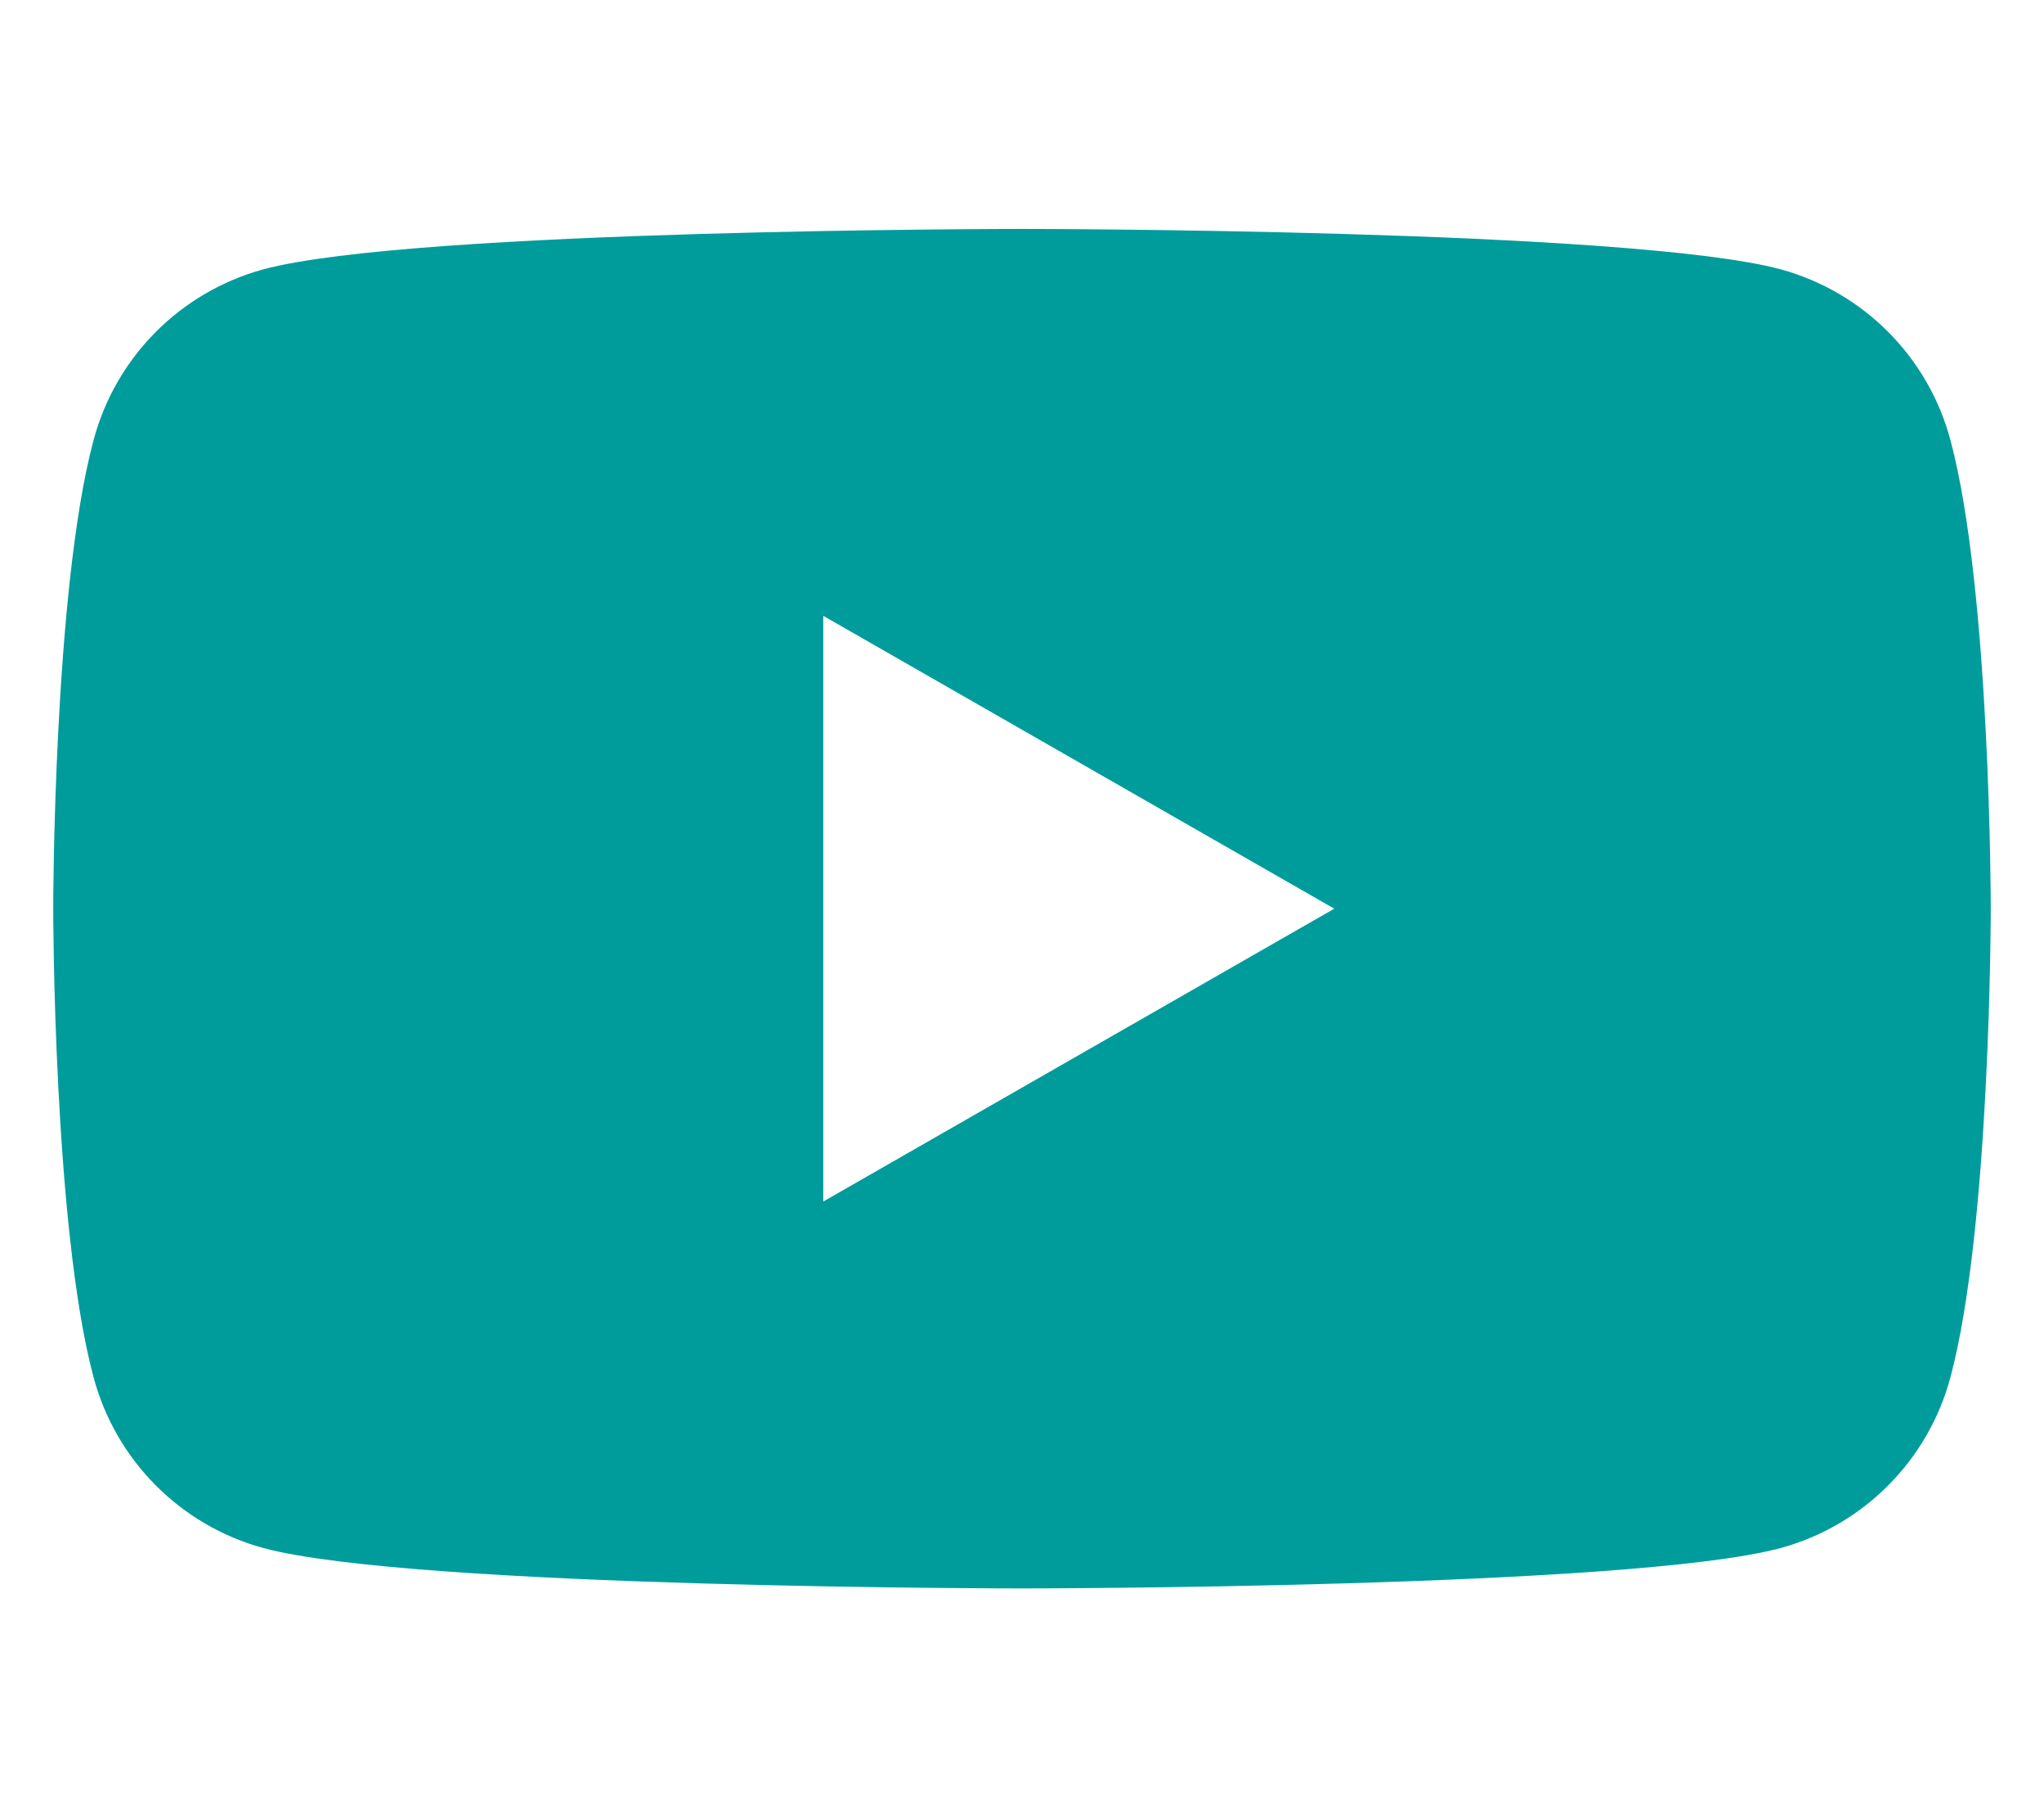
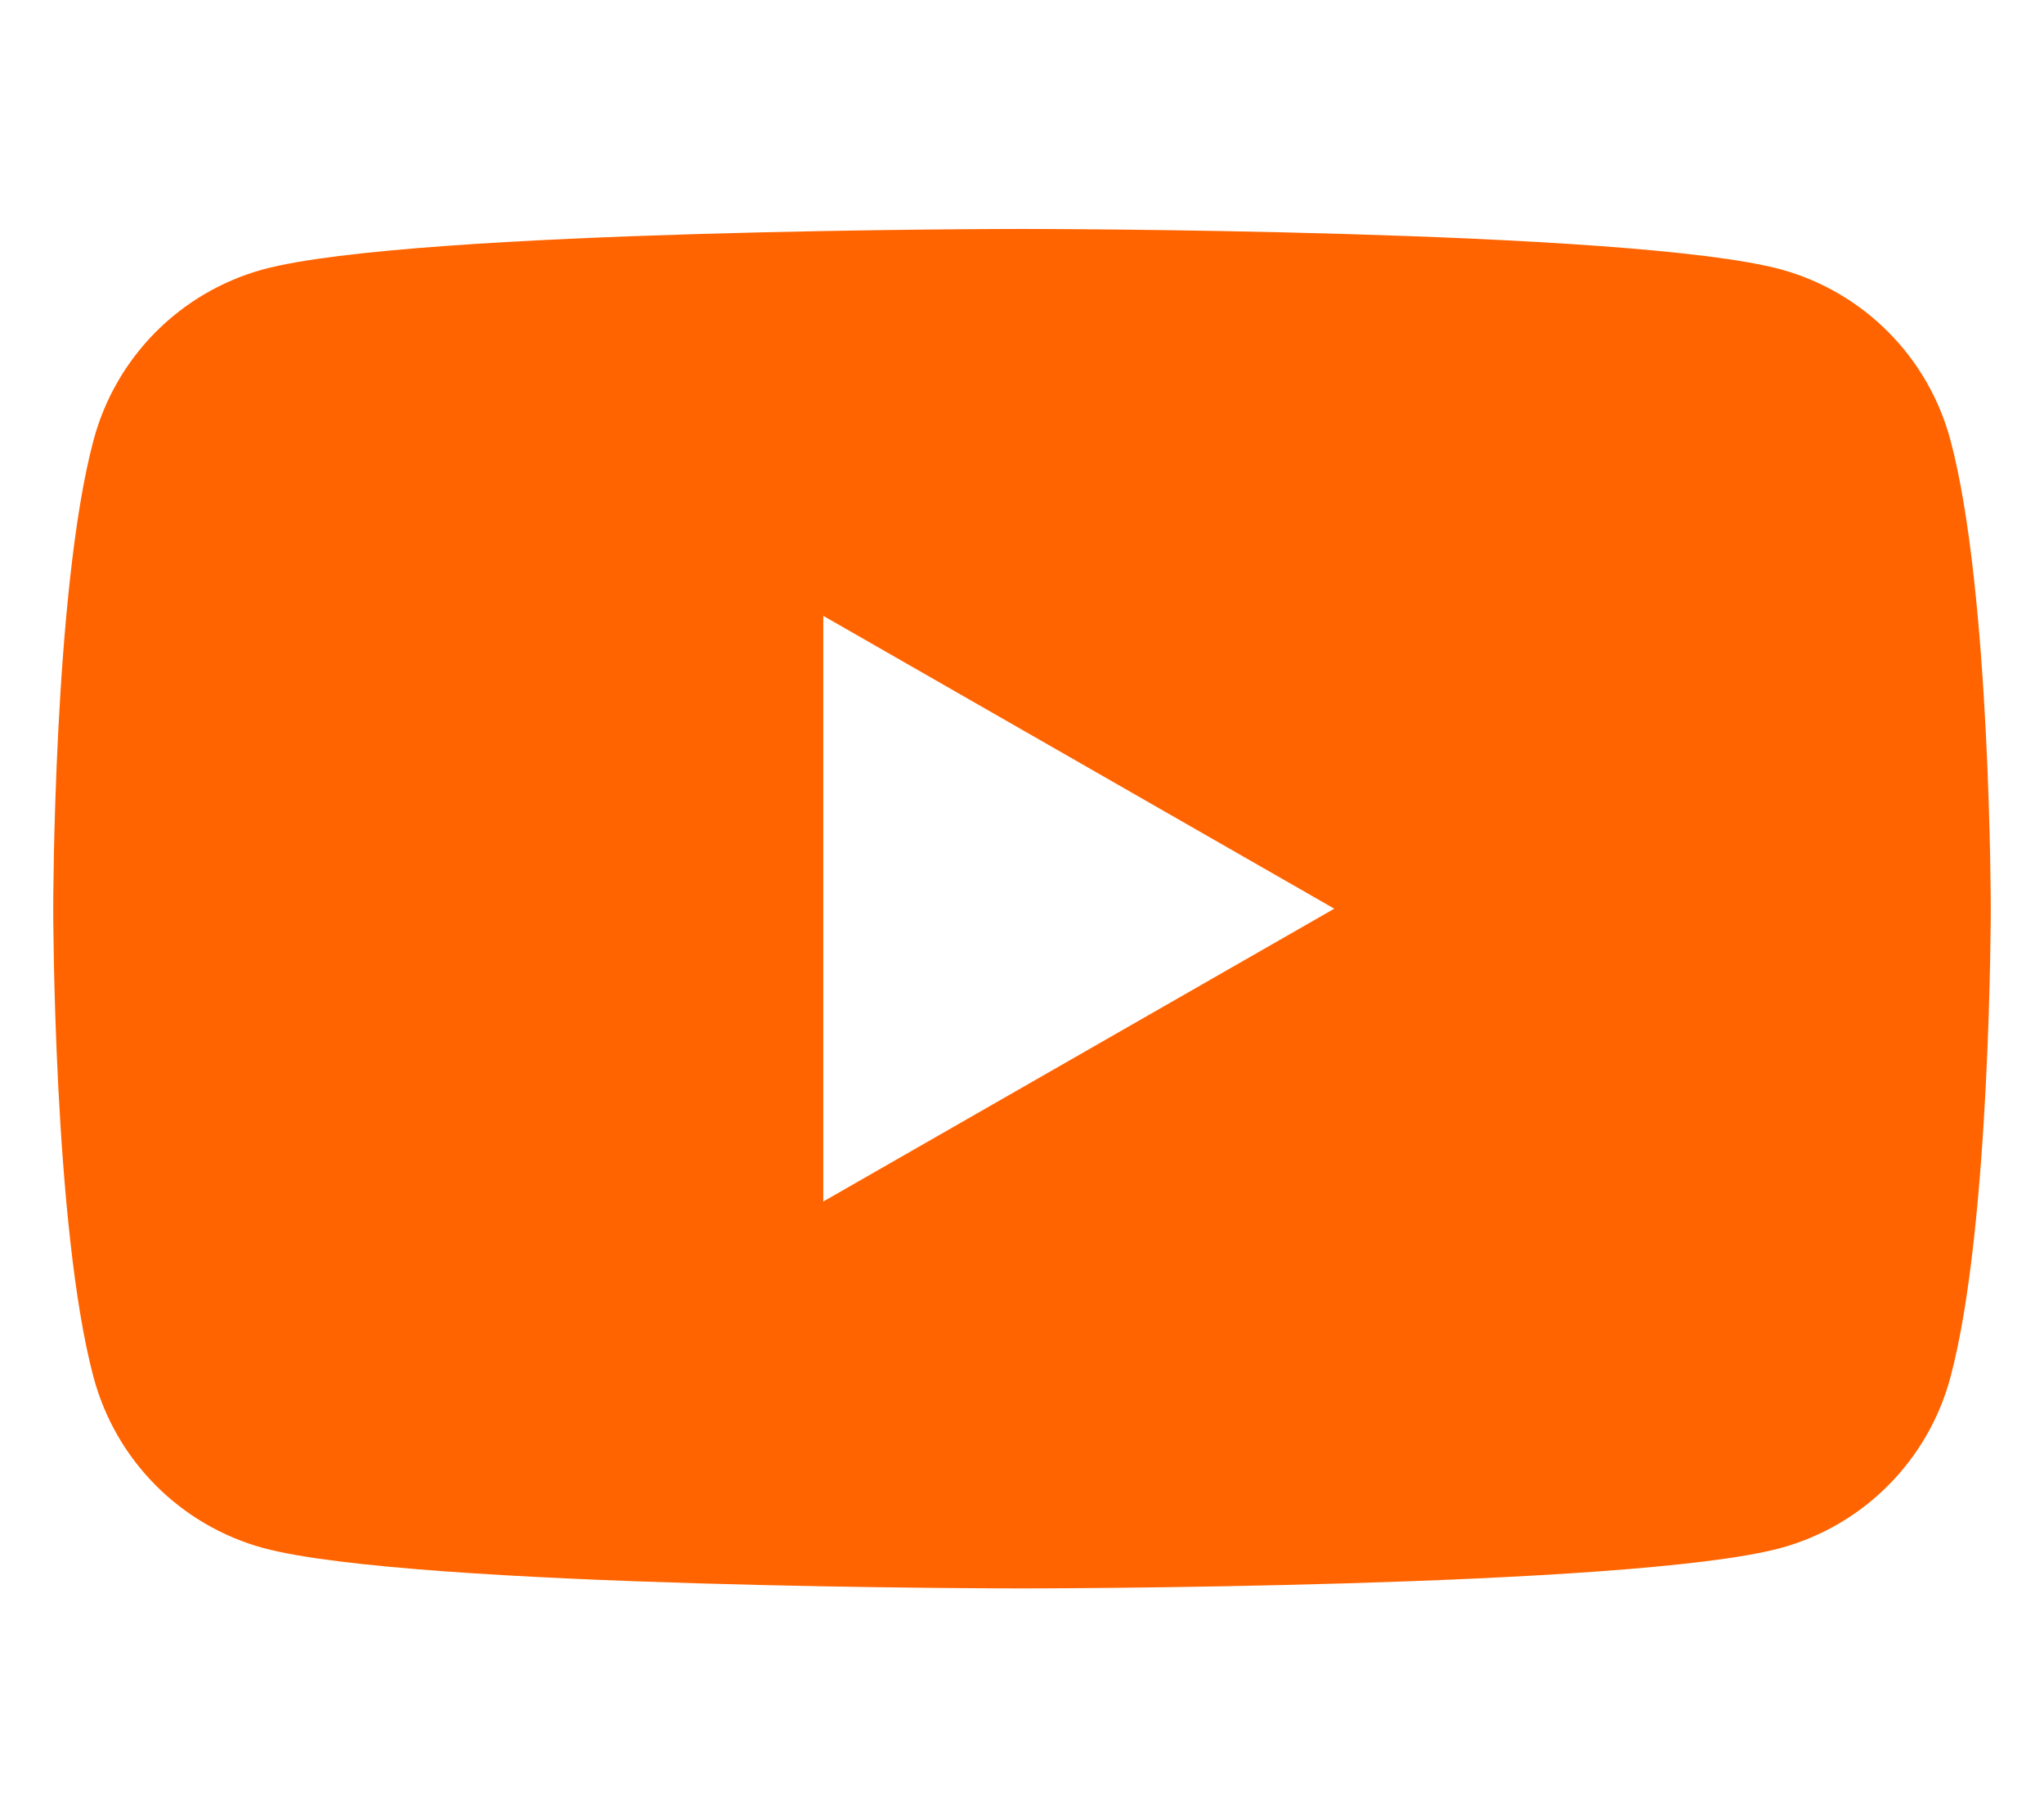
<svg xmlns="http://www.w3.org/2000/svg" viewBox="0 0 576 512">
-   <path fill="#009c9c" d="M549.66 124.08a68.1 68.1 0 0 0-47.86-48.2C459.55 64.5 288 64.5 288 64.5s-171.55 0-213.8 11.38a68.1 68.1 0 0 0-47.86 48.2C15 166.5 15 256 15 256s0 89.5 11.34 131.92a68.1 68.1 0 0 0 47.86 48.2C116.45 447.5 288 447.5 288 447.5s171.55 0 213.8-11.38a68.1 68.1 0 0 0 47.86-48.2C561 345.5 561 256 561 256s0-89.5-11.34-131.92zM232 338.5v-165l144 82.5z" />
+   <path fill="#ff6400" d="M549.66 124.08a68.1 68.1 0 0 0-47.86-48.2C459.55 64.5 288 64.5 288 64.5s-171.55 0-213.8 11.38a68.1 68.1 0 0 0-47.86 48.2C15 166.5 15 256 15 256s0 89.5 11.34 131.92a68.1 68.1 0 0 0 47.86 48.2C116.45 447.5 288 447.5 288 447.5s171.55 0 213.8-11.38a68.1 68.1 0 0 0 47.86-48.2C561 345.5 561 256 561 256s0-89.5-11.34-131.92zM232 338.5v-165l144 82.5z" />
</svg>
